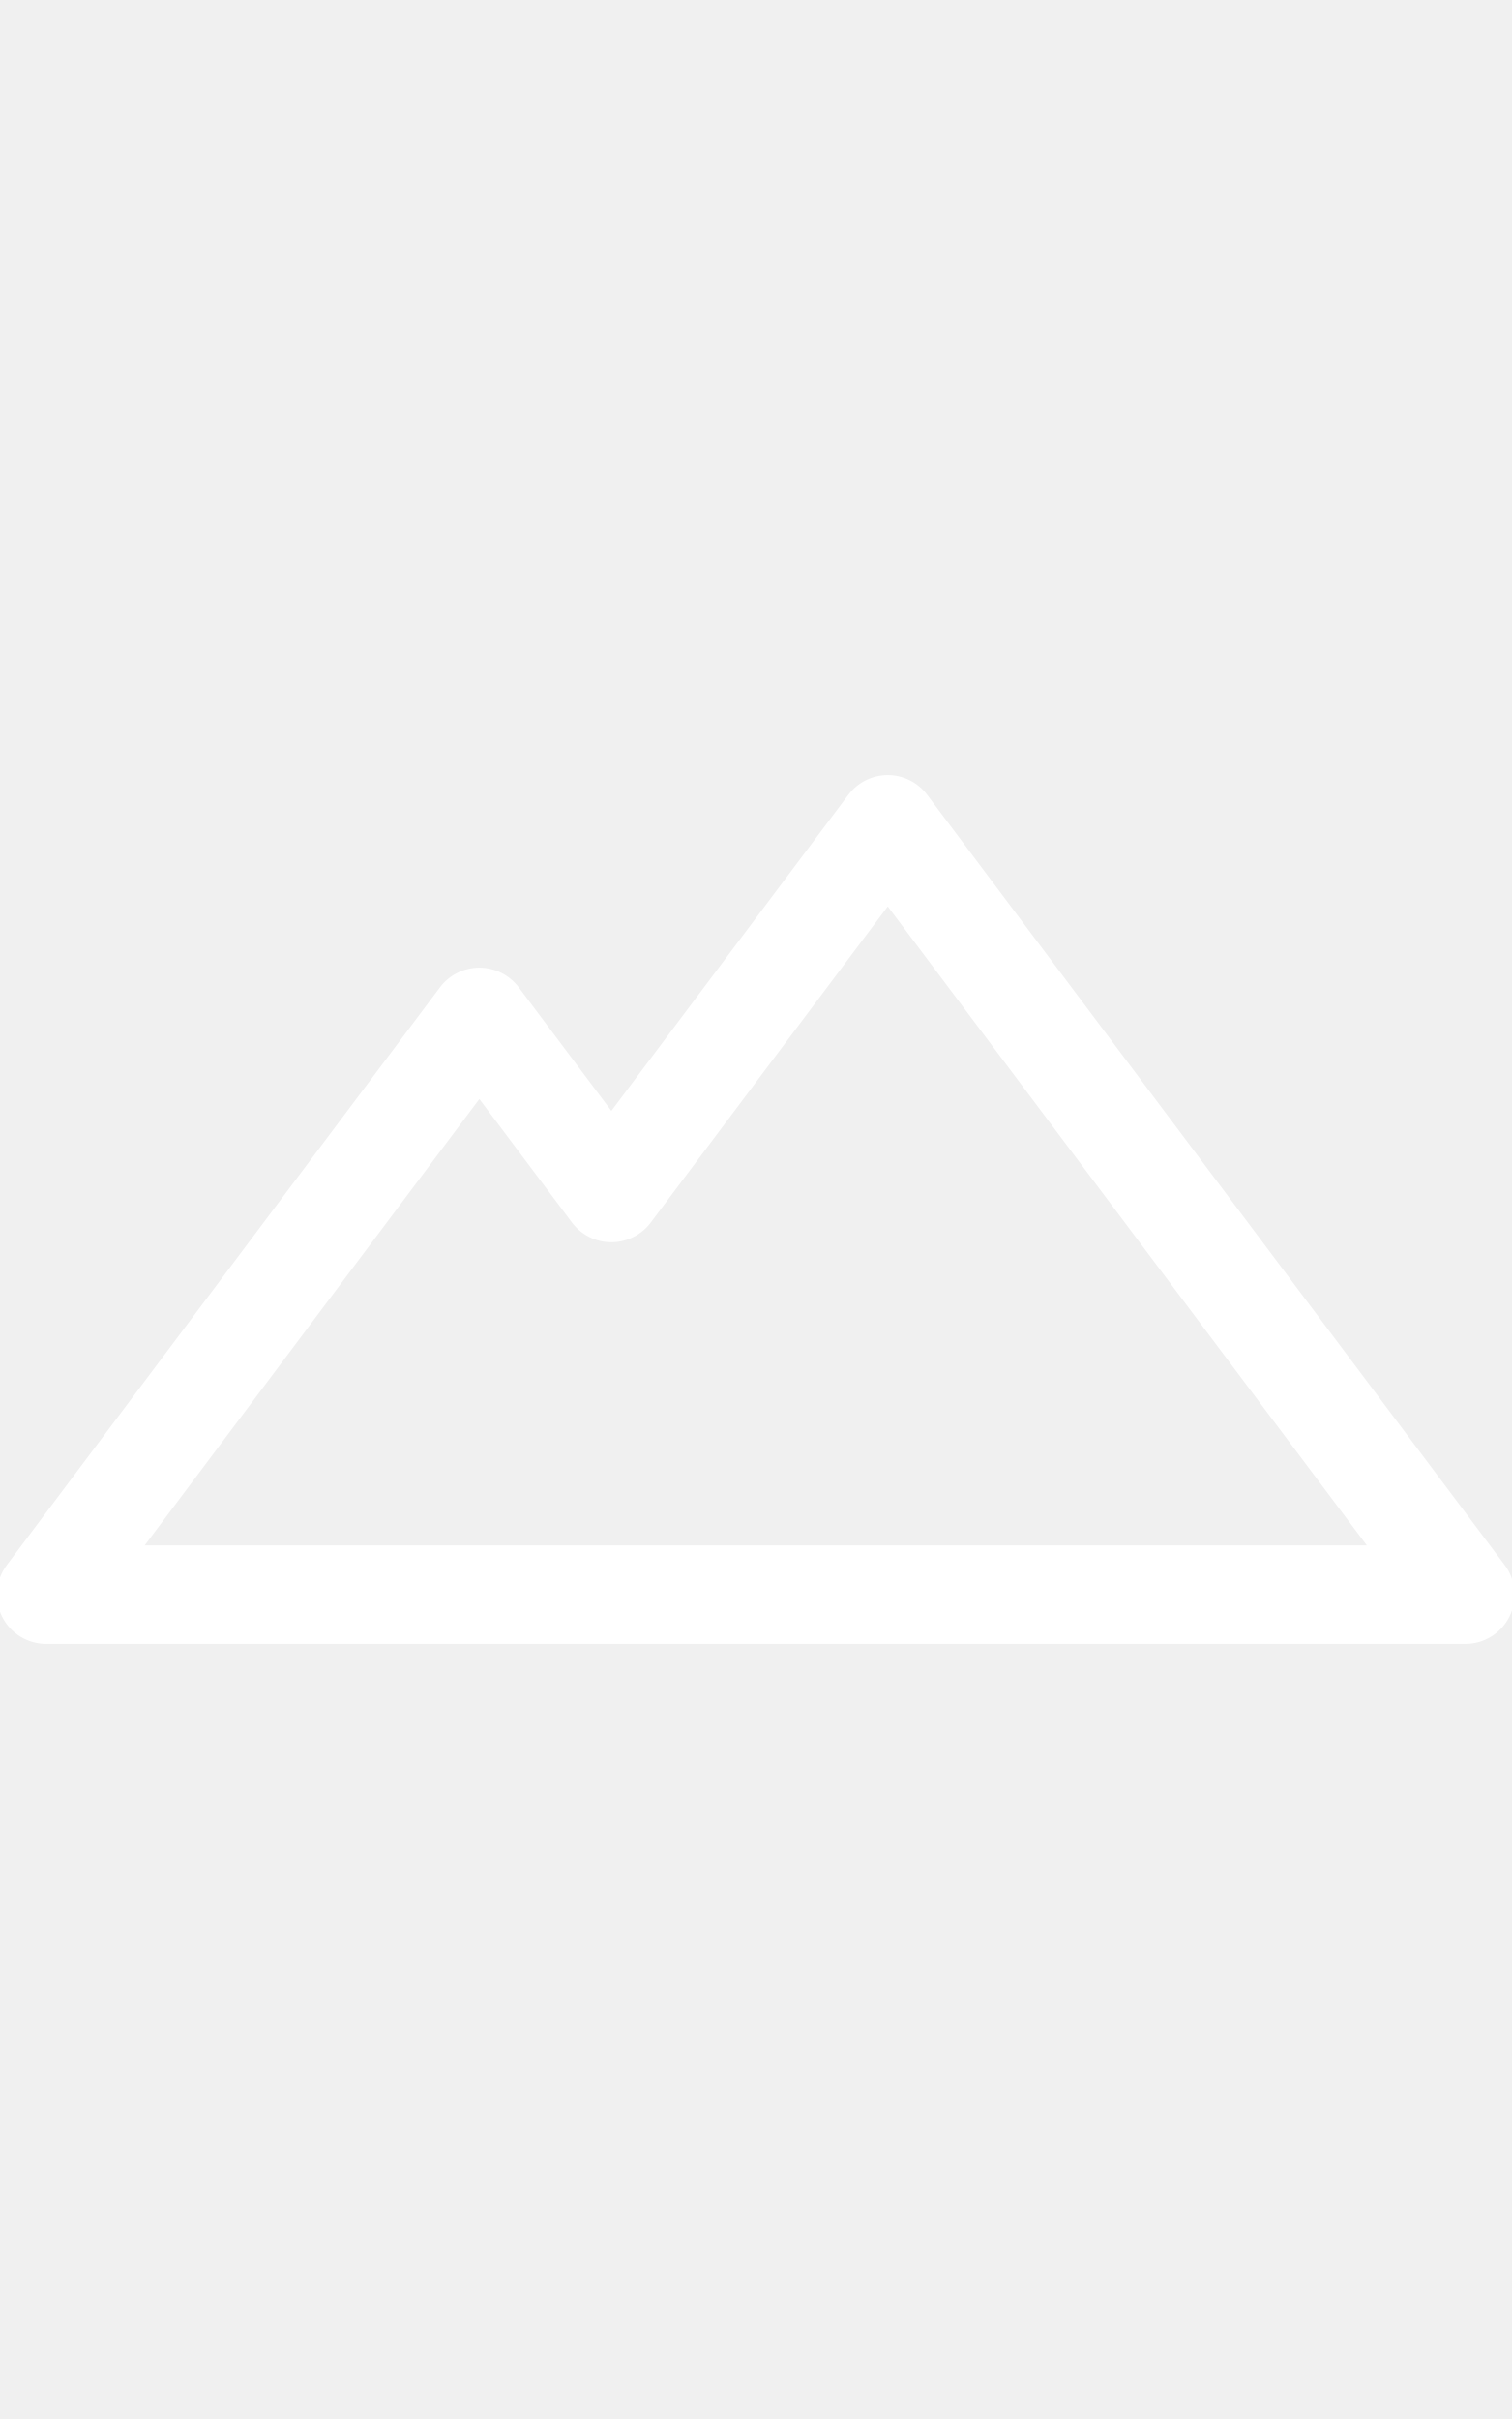
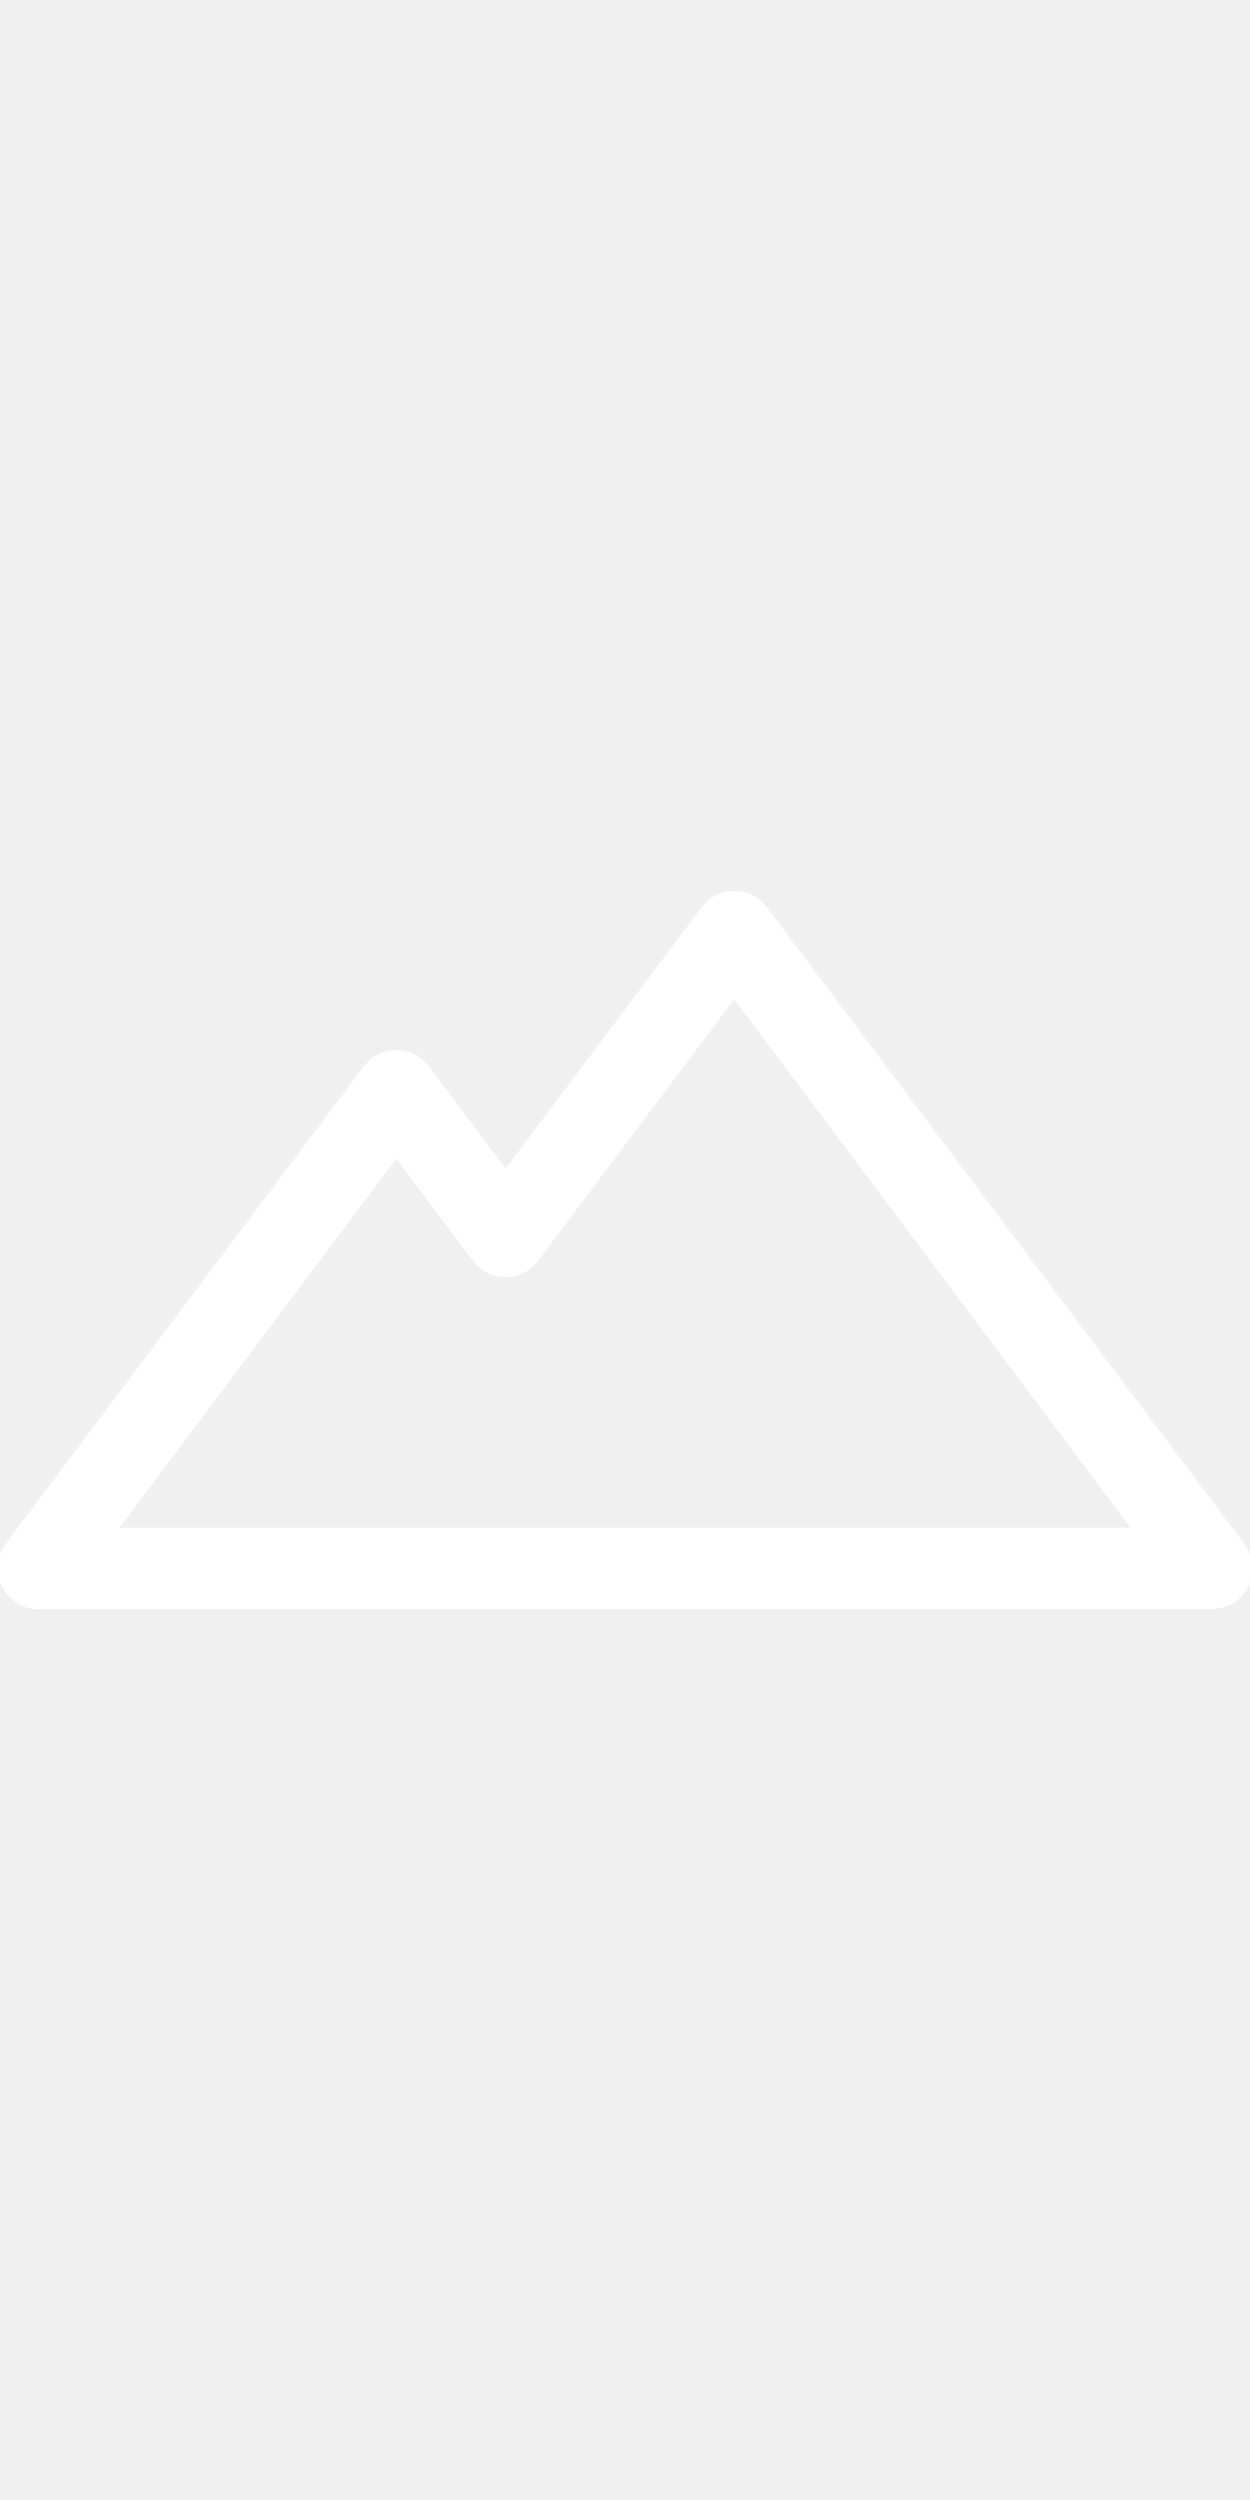
- <svg xmlns="http://www.w3.org/2000/svg" fill="#ffffff" height="800px" width="500px" version="1.1" id="Capa_1" viewBox="0 0 245.562 245.562" xml:space="preserve" stroke="#ffffff">
+ <svg xmlns="http://www.w3.org/2000/svg" fill="#ffffff" height="1000px" width="500px" version="1.1" id="Capa_1" viewBox="0 0 245.562 245.562" xml:space="preserve" stroke="#ffffff">
  <g id="SVGRepo_bgCarrier" stroke-width="0" />
  <g id="SVGRepo_tracerCarrier" stroke-linecap="round" stroke-linejoin="round" />
  <g id="SVGRepo_iconCarrier">
    <path d="M244.062,180.838L150.227,55.725c-1.417-1.889-3.639-3-6-3c-2.361,0-4.584,1.111-6,3l-38.904,51.873L83.876,87.002 c-1.416-1.889-3.639-3-6-3c-2.361,0-4.583,1.111-6,3L1.5,180.838c-1.704,2.272-1.978,5.314-0.708,7.855 c1.27,2.54,3.867,4.145,6.708,4.145h230.562c2.841,0,5.438-1.605,6.708-4.145C246.041,186.151,245.767,183.11,244.062,180.838z M22.5,177.838l55.376-73.836l15.446,20.596c1.416,1.889,3.639,3,6,3c2.361,0,4.583-1.111,6-3l38.904-51.873l78.836,105.113H22.5z" />
  </g>
</svg>
